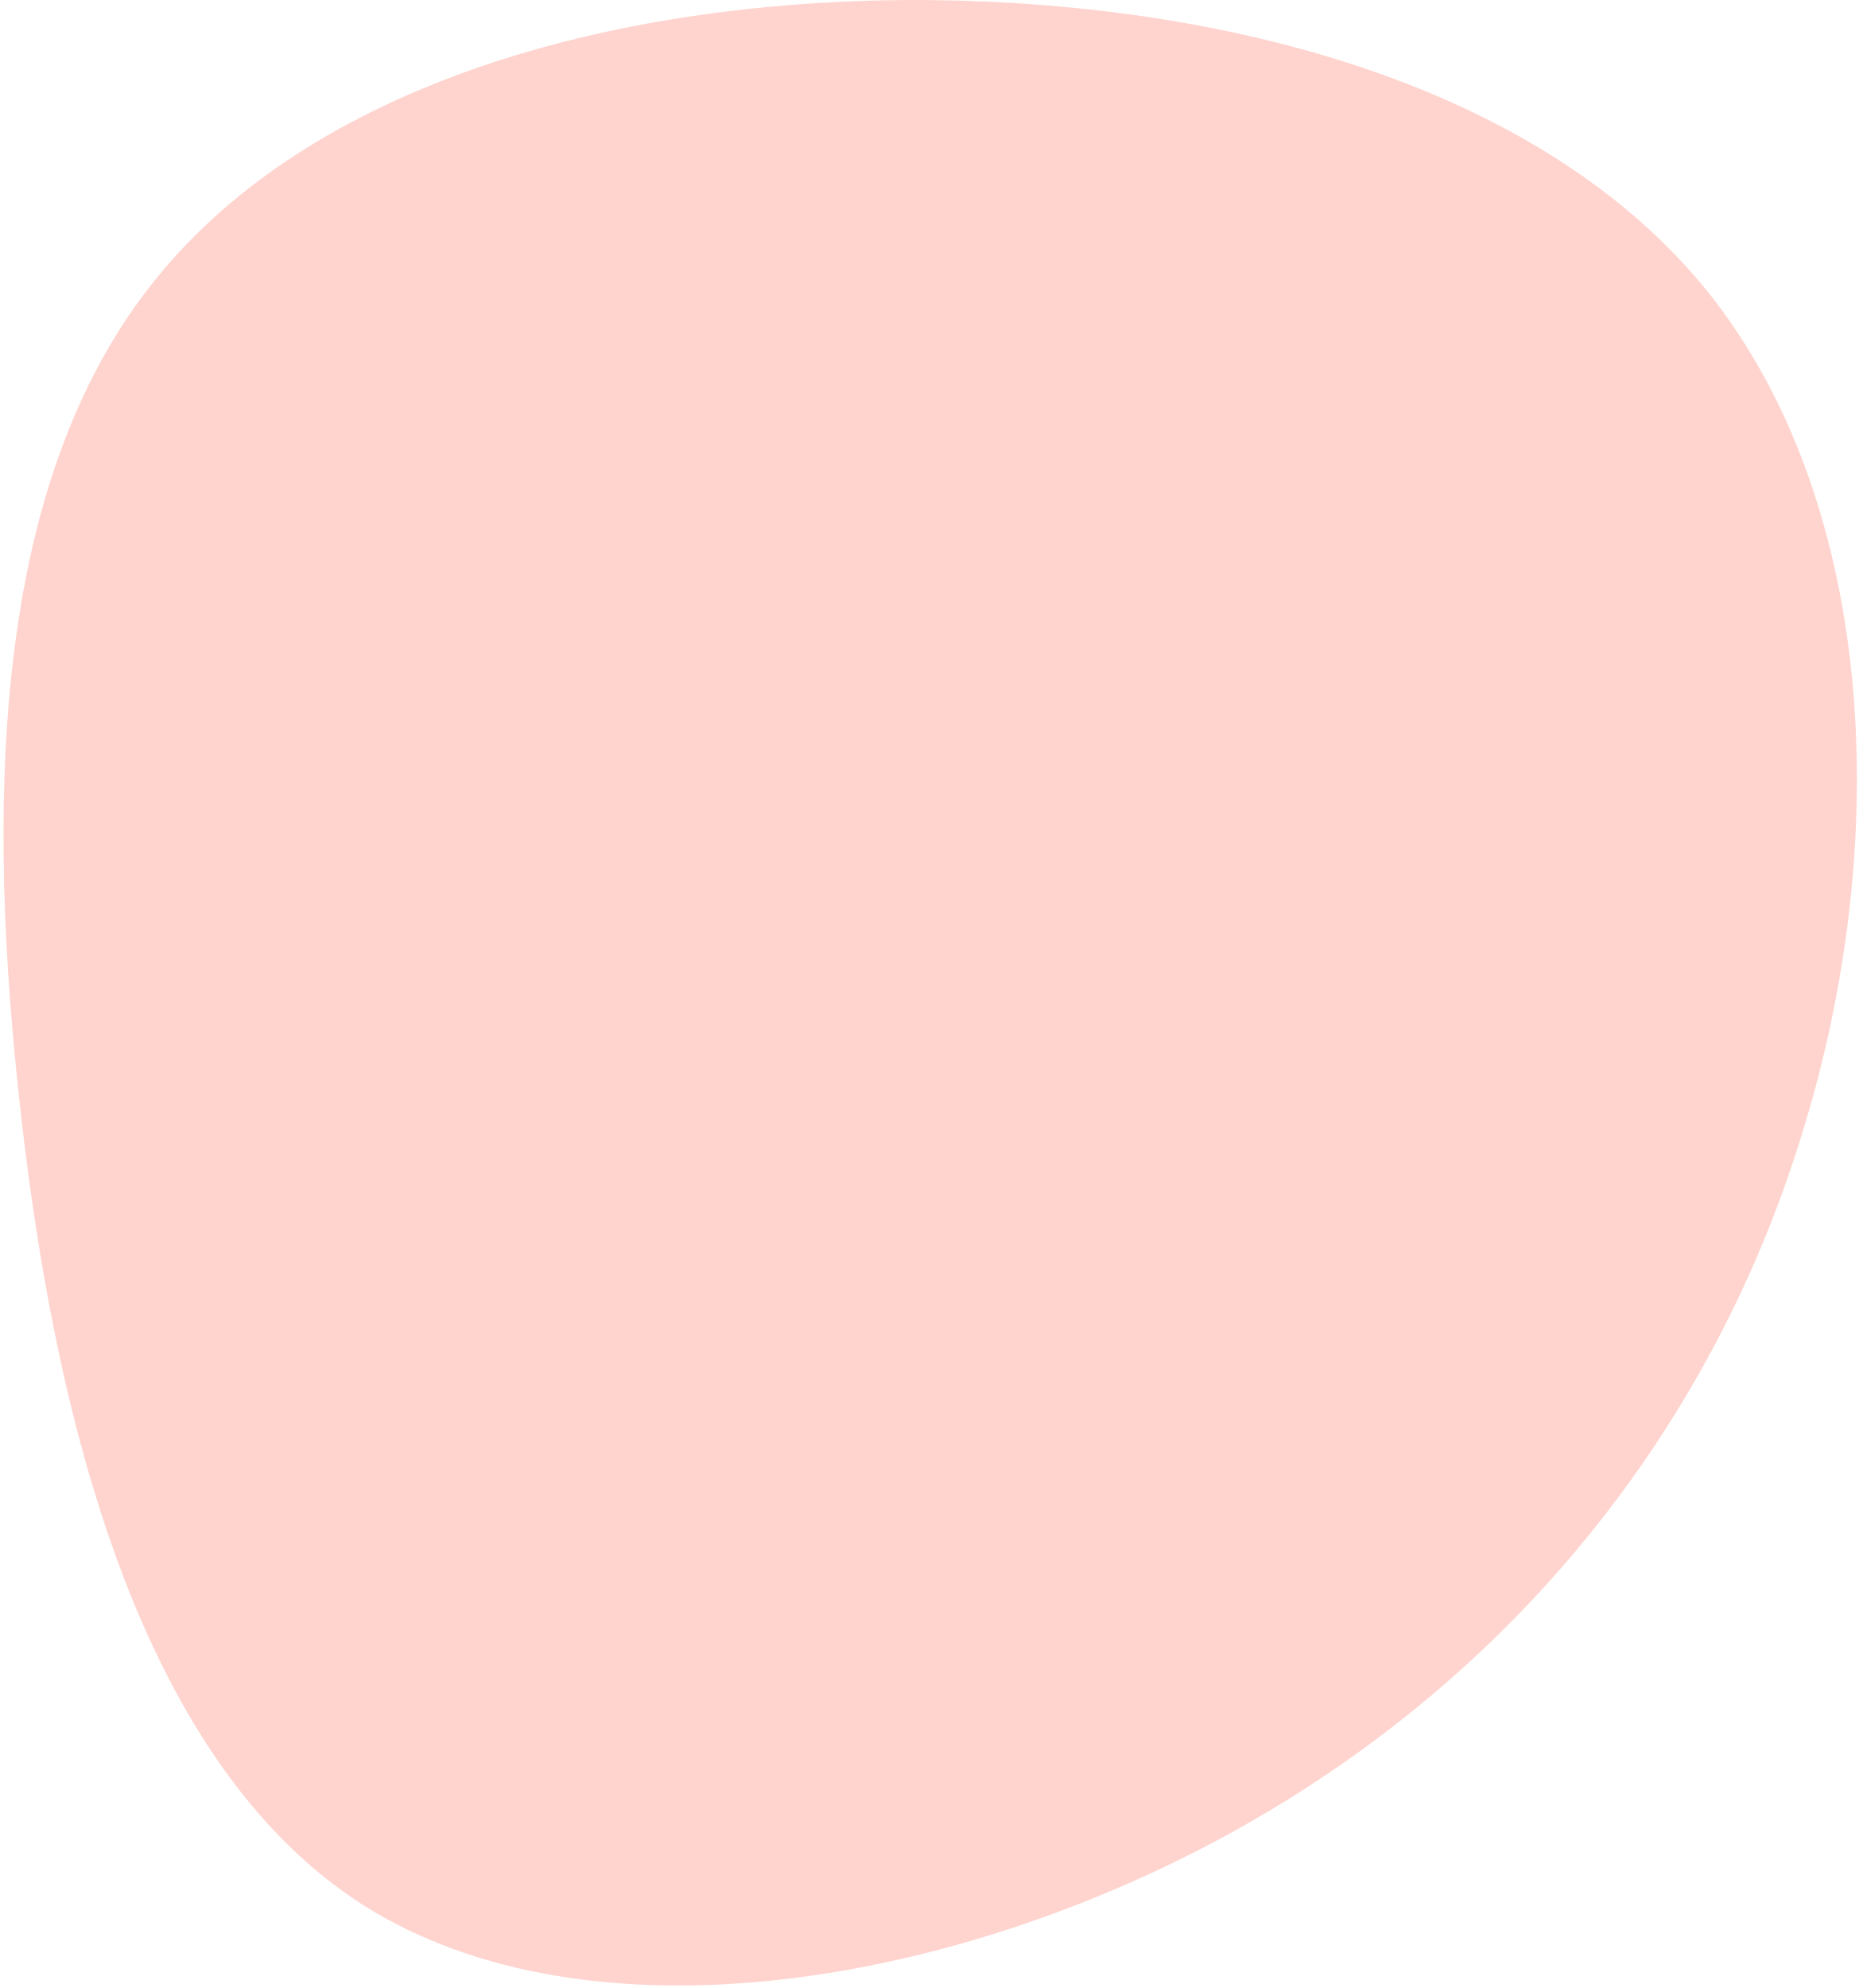
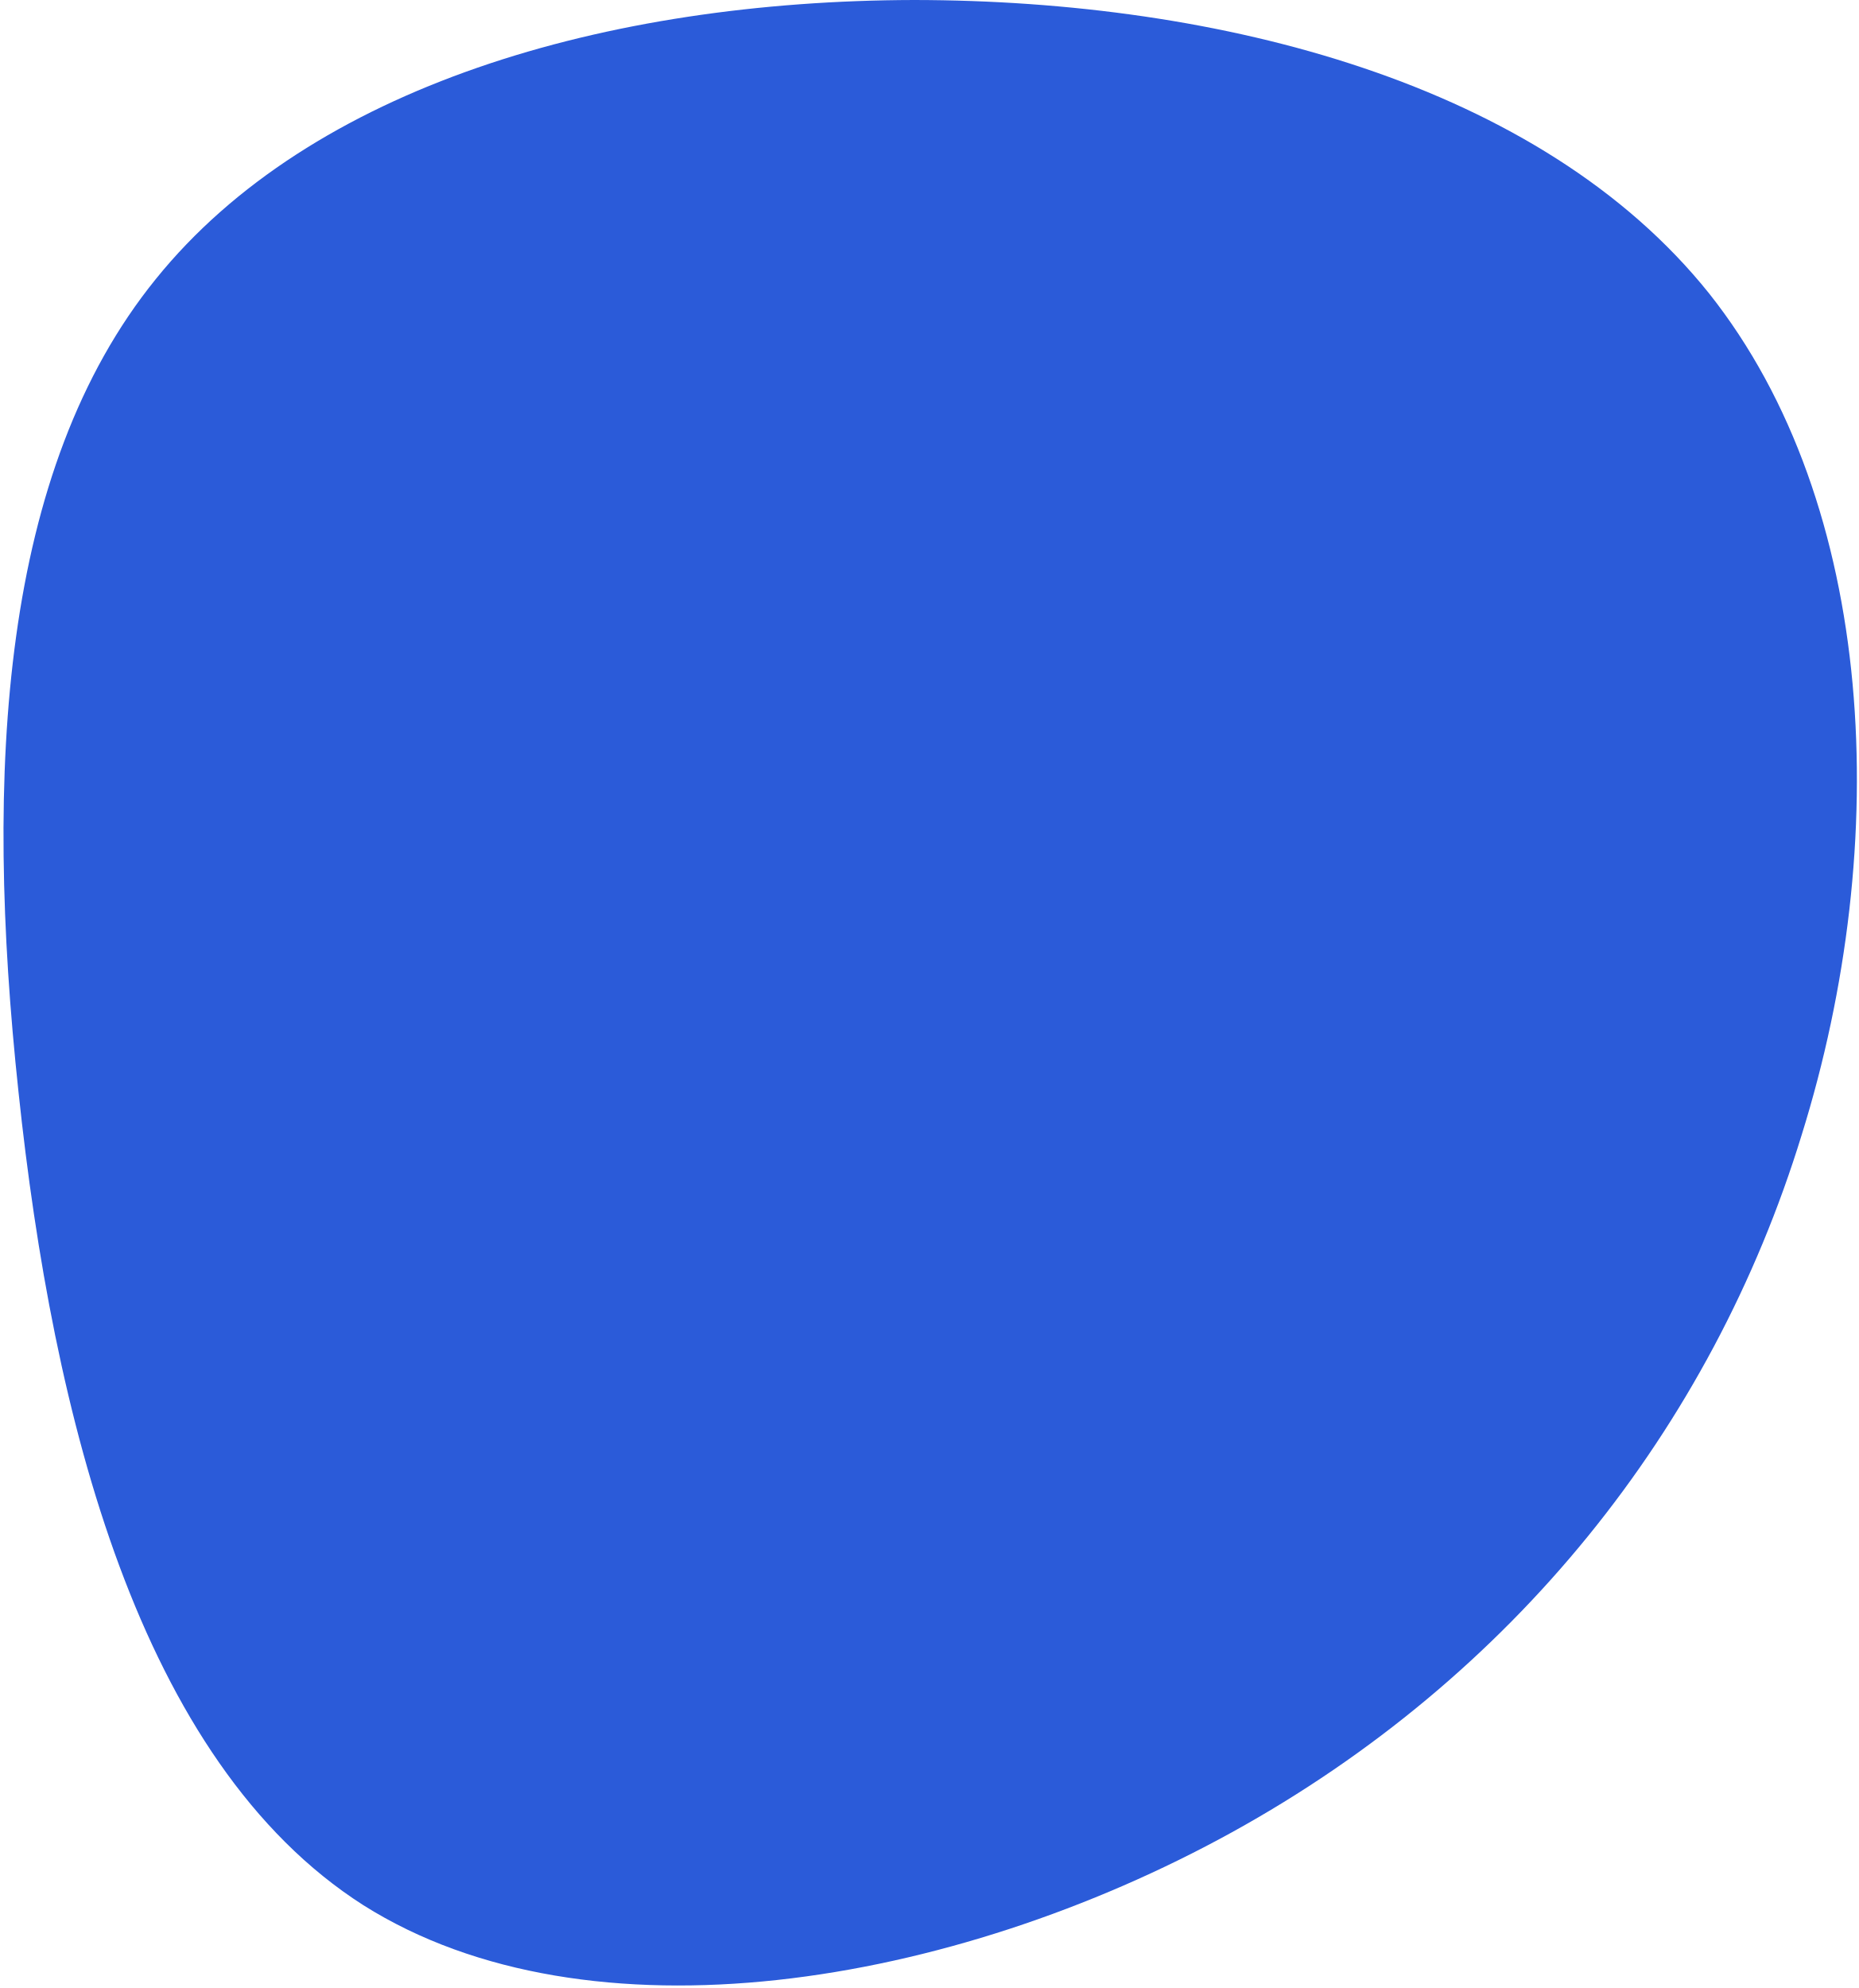
<svg xmlns="http://www.w3.org/2000/svg" width="459" height="491" viewBox="0 0 459 491" fill="none">
-   <path d="M304.32 452.526C235.082 490.701 145.401 505.671 89.759 470.553C34.206 435.103 13.022 349.654 4.574 269.744C-3.963 190.165 0.235 116.126 38.474 68.935C76.802 21.414 149.679 0.168 225.796 0C301.493 0.074 380.607 20.563 422.153 72.468C463.611 124.704 467.59 208.026 445.016 280.332C422.685 353.059 373.559 414.35 304.32 452.526Z" fill="#FE705A" fill-opacity="0.3" />
+   <path d="M304.32 452.526C235.082 490.701 145.401 505.671 89.759 470.553C34.206 435.103 13.022 349.654 4.574 269.744C-3.963 190.165 0.235 116.126 38.474 68.935C76.802 21.414 149.679 0.168 225.796 0C301.493 0.074 380.607 20.563 422.153 72.468C463.611 124.704 467.59 208.026 445.016 280.332C422.685 353.059 373.559 414.35 304.32 452.526Z" fill="#2B5BD9" />
</svg>
